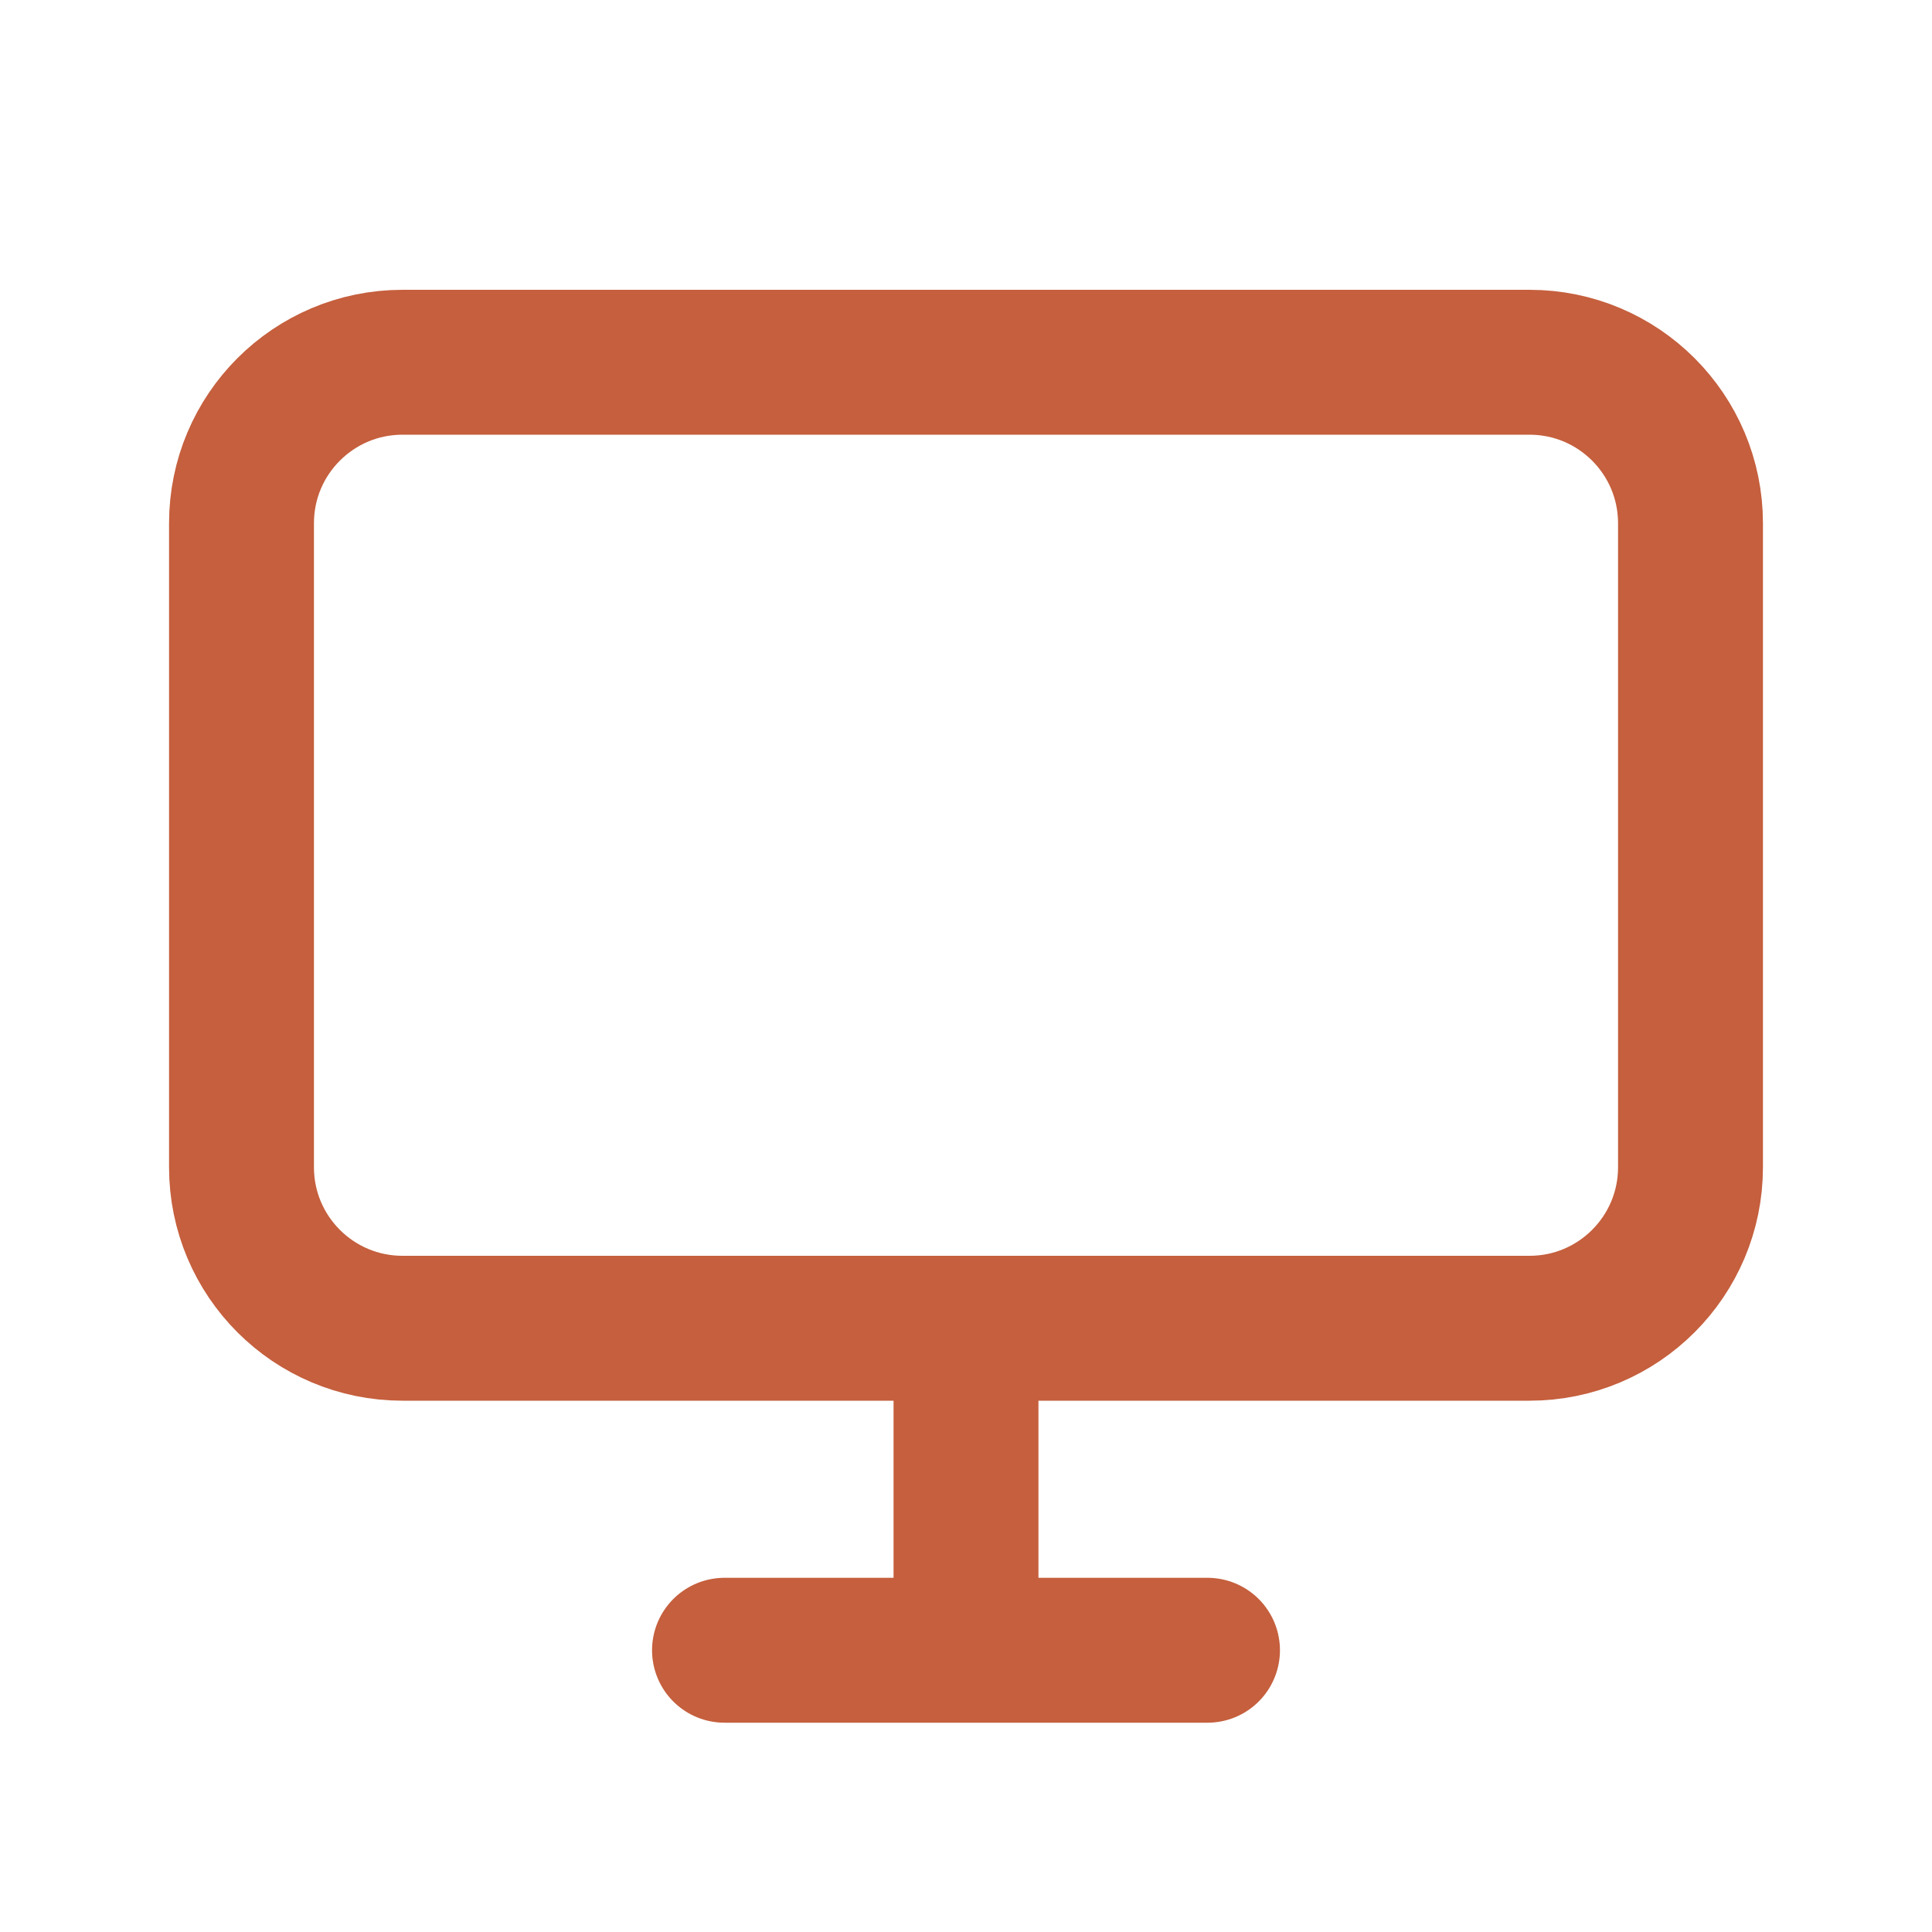
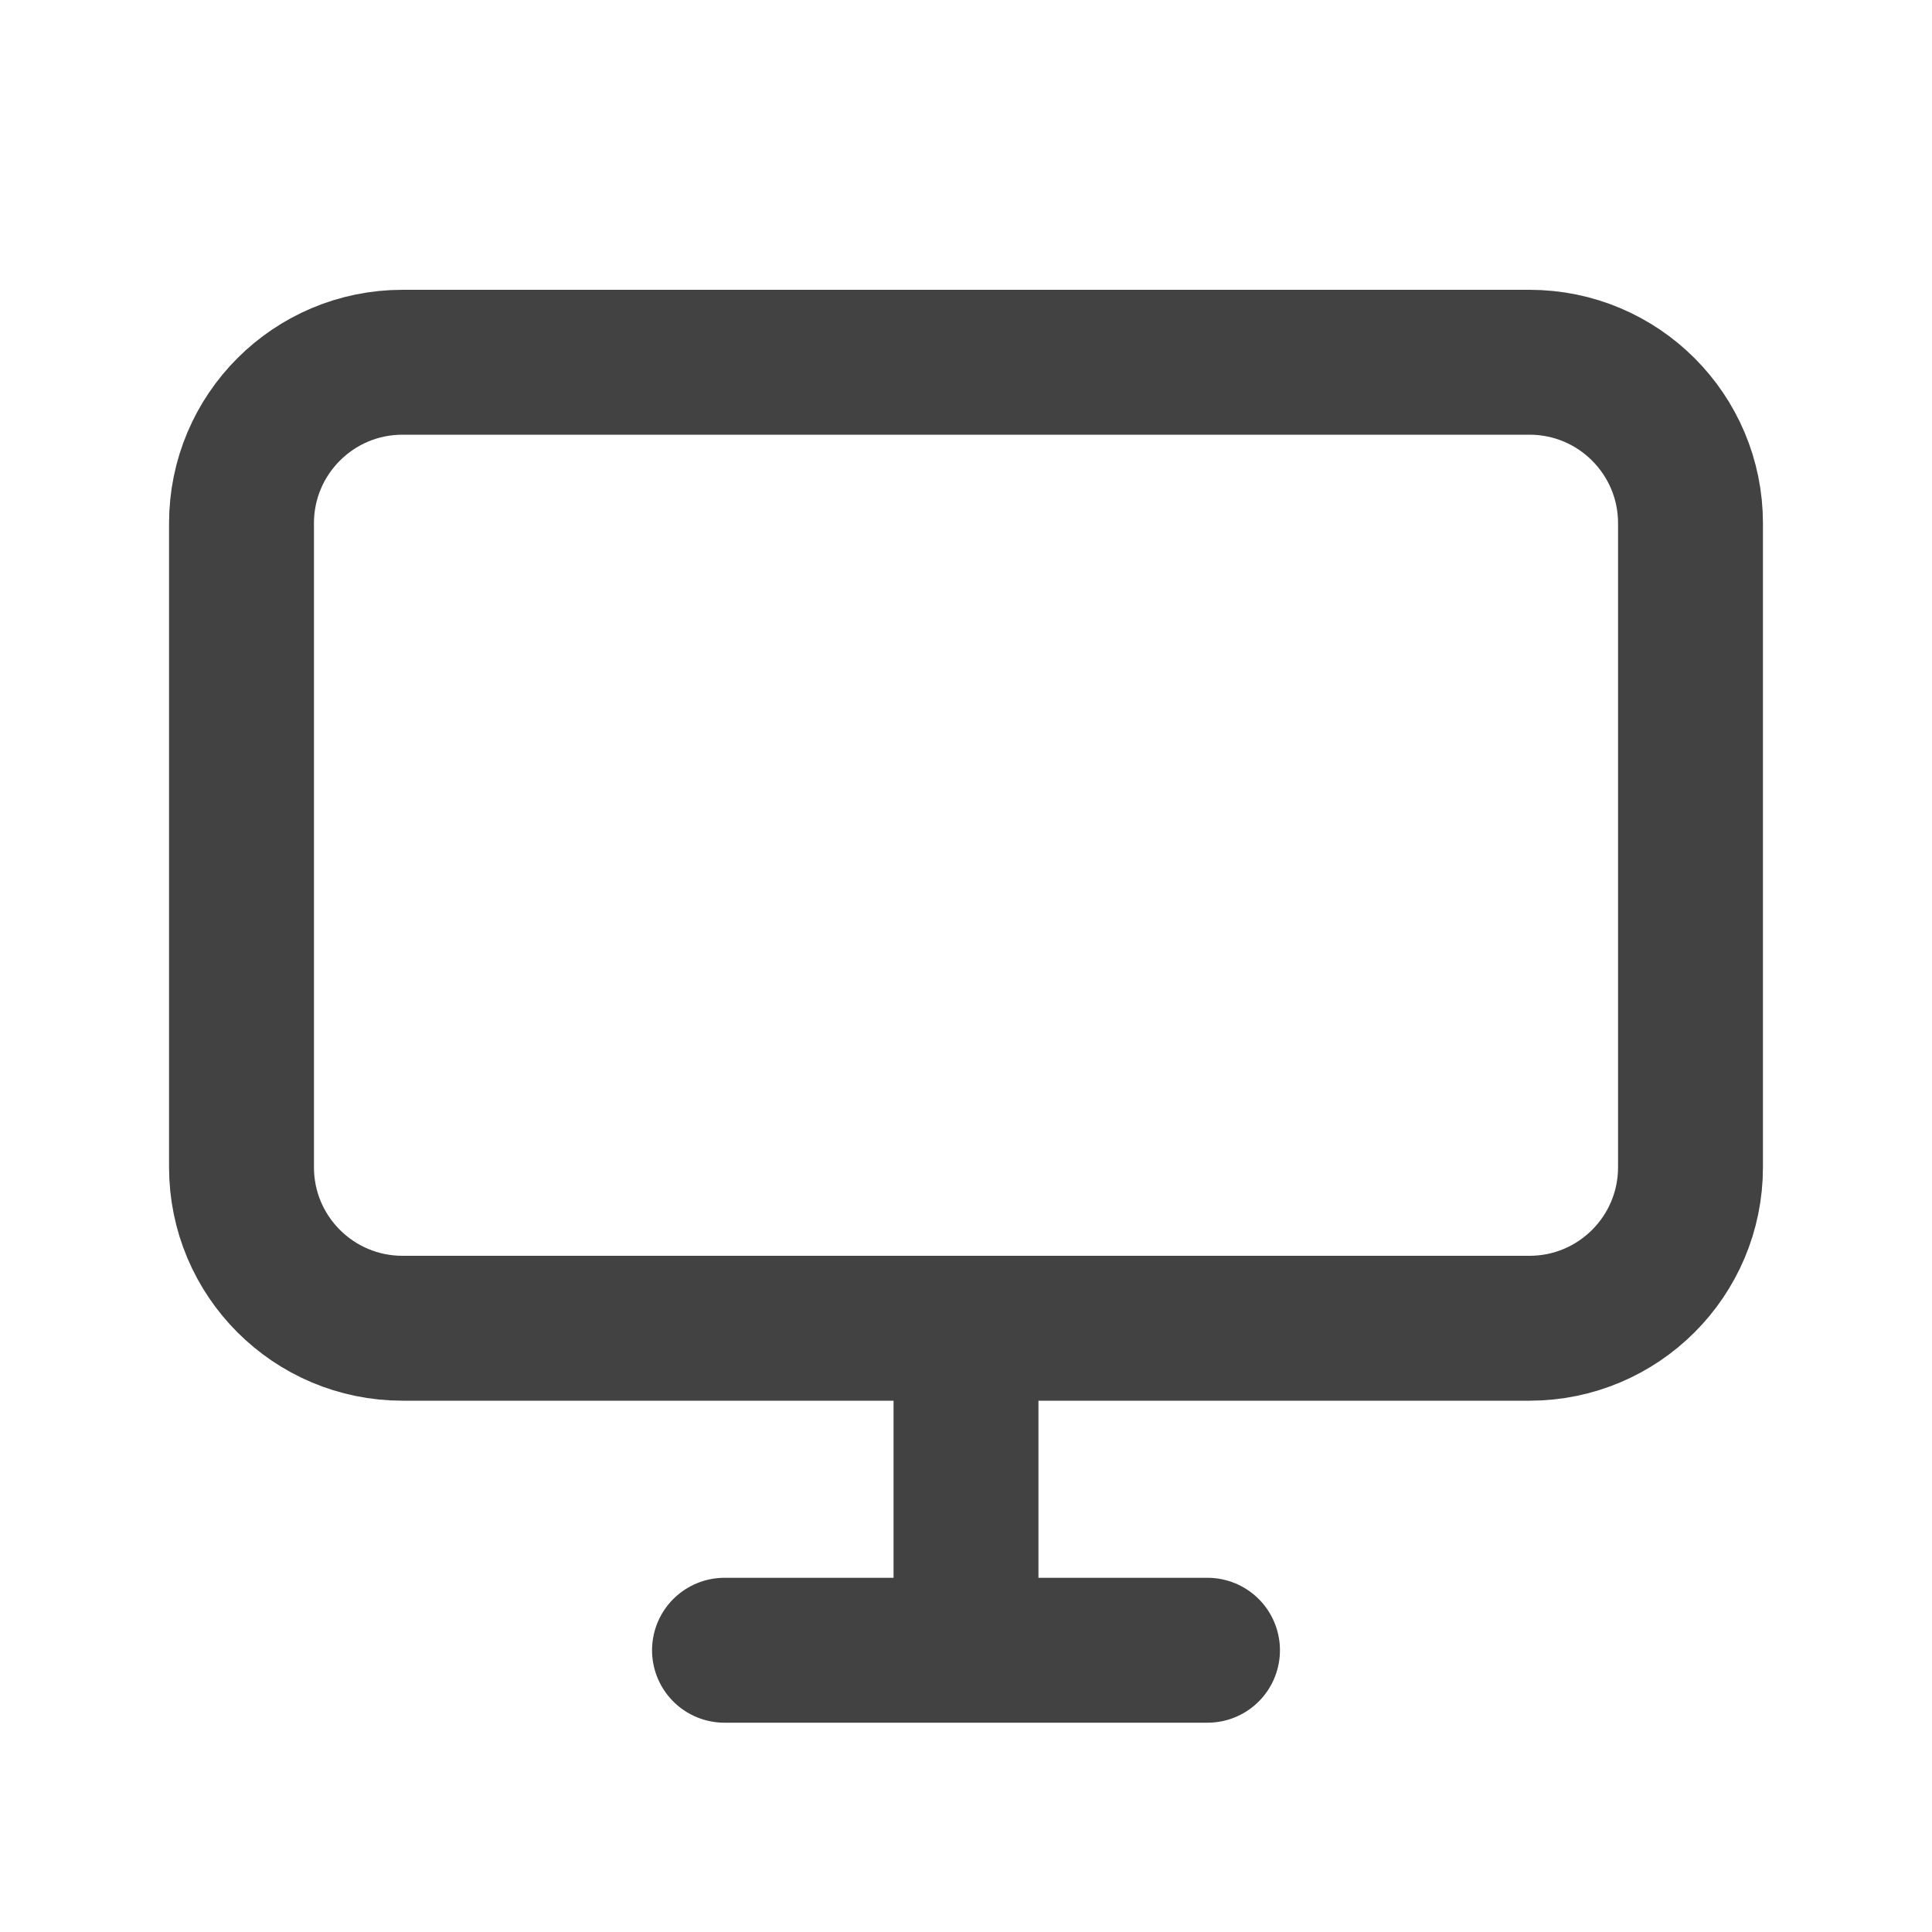
- <svg xmlns="http://www.w3.org/2000/svg" viewBox="0 0 24 24" width="16" height="16" fill="none" stroke="#C55F3D" stroke-width="1.8" stroke-linecap="round" stroke-linejoin="round">
+ <svg xmlns="http://www.w3.org/2000/svg" viewBox="0 0 24 24" width="16" height="16" fill="none" stroke="#424242" stroke-width="1.8" stroke-linecap="round" stroke-linejoin="round">
  <rect x="3" y="4.5" width="18" height="12" rx="2" />
  <path d="M9 20.5h6M12 16.5v4" />
</svg>
